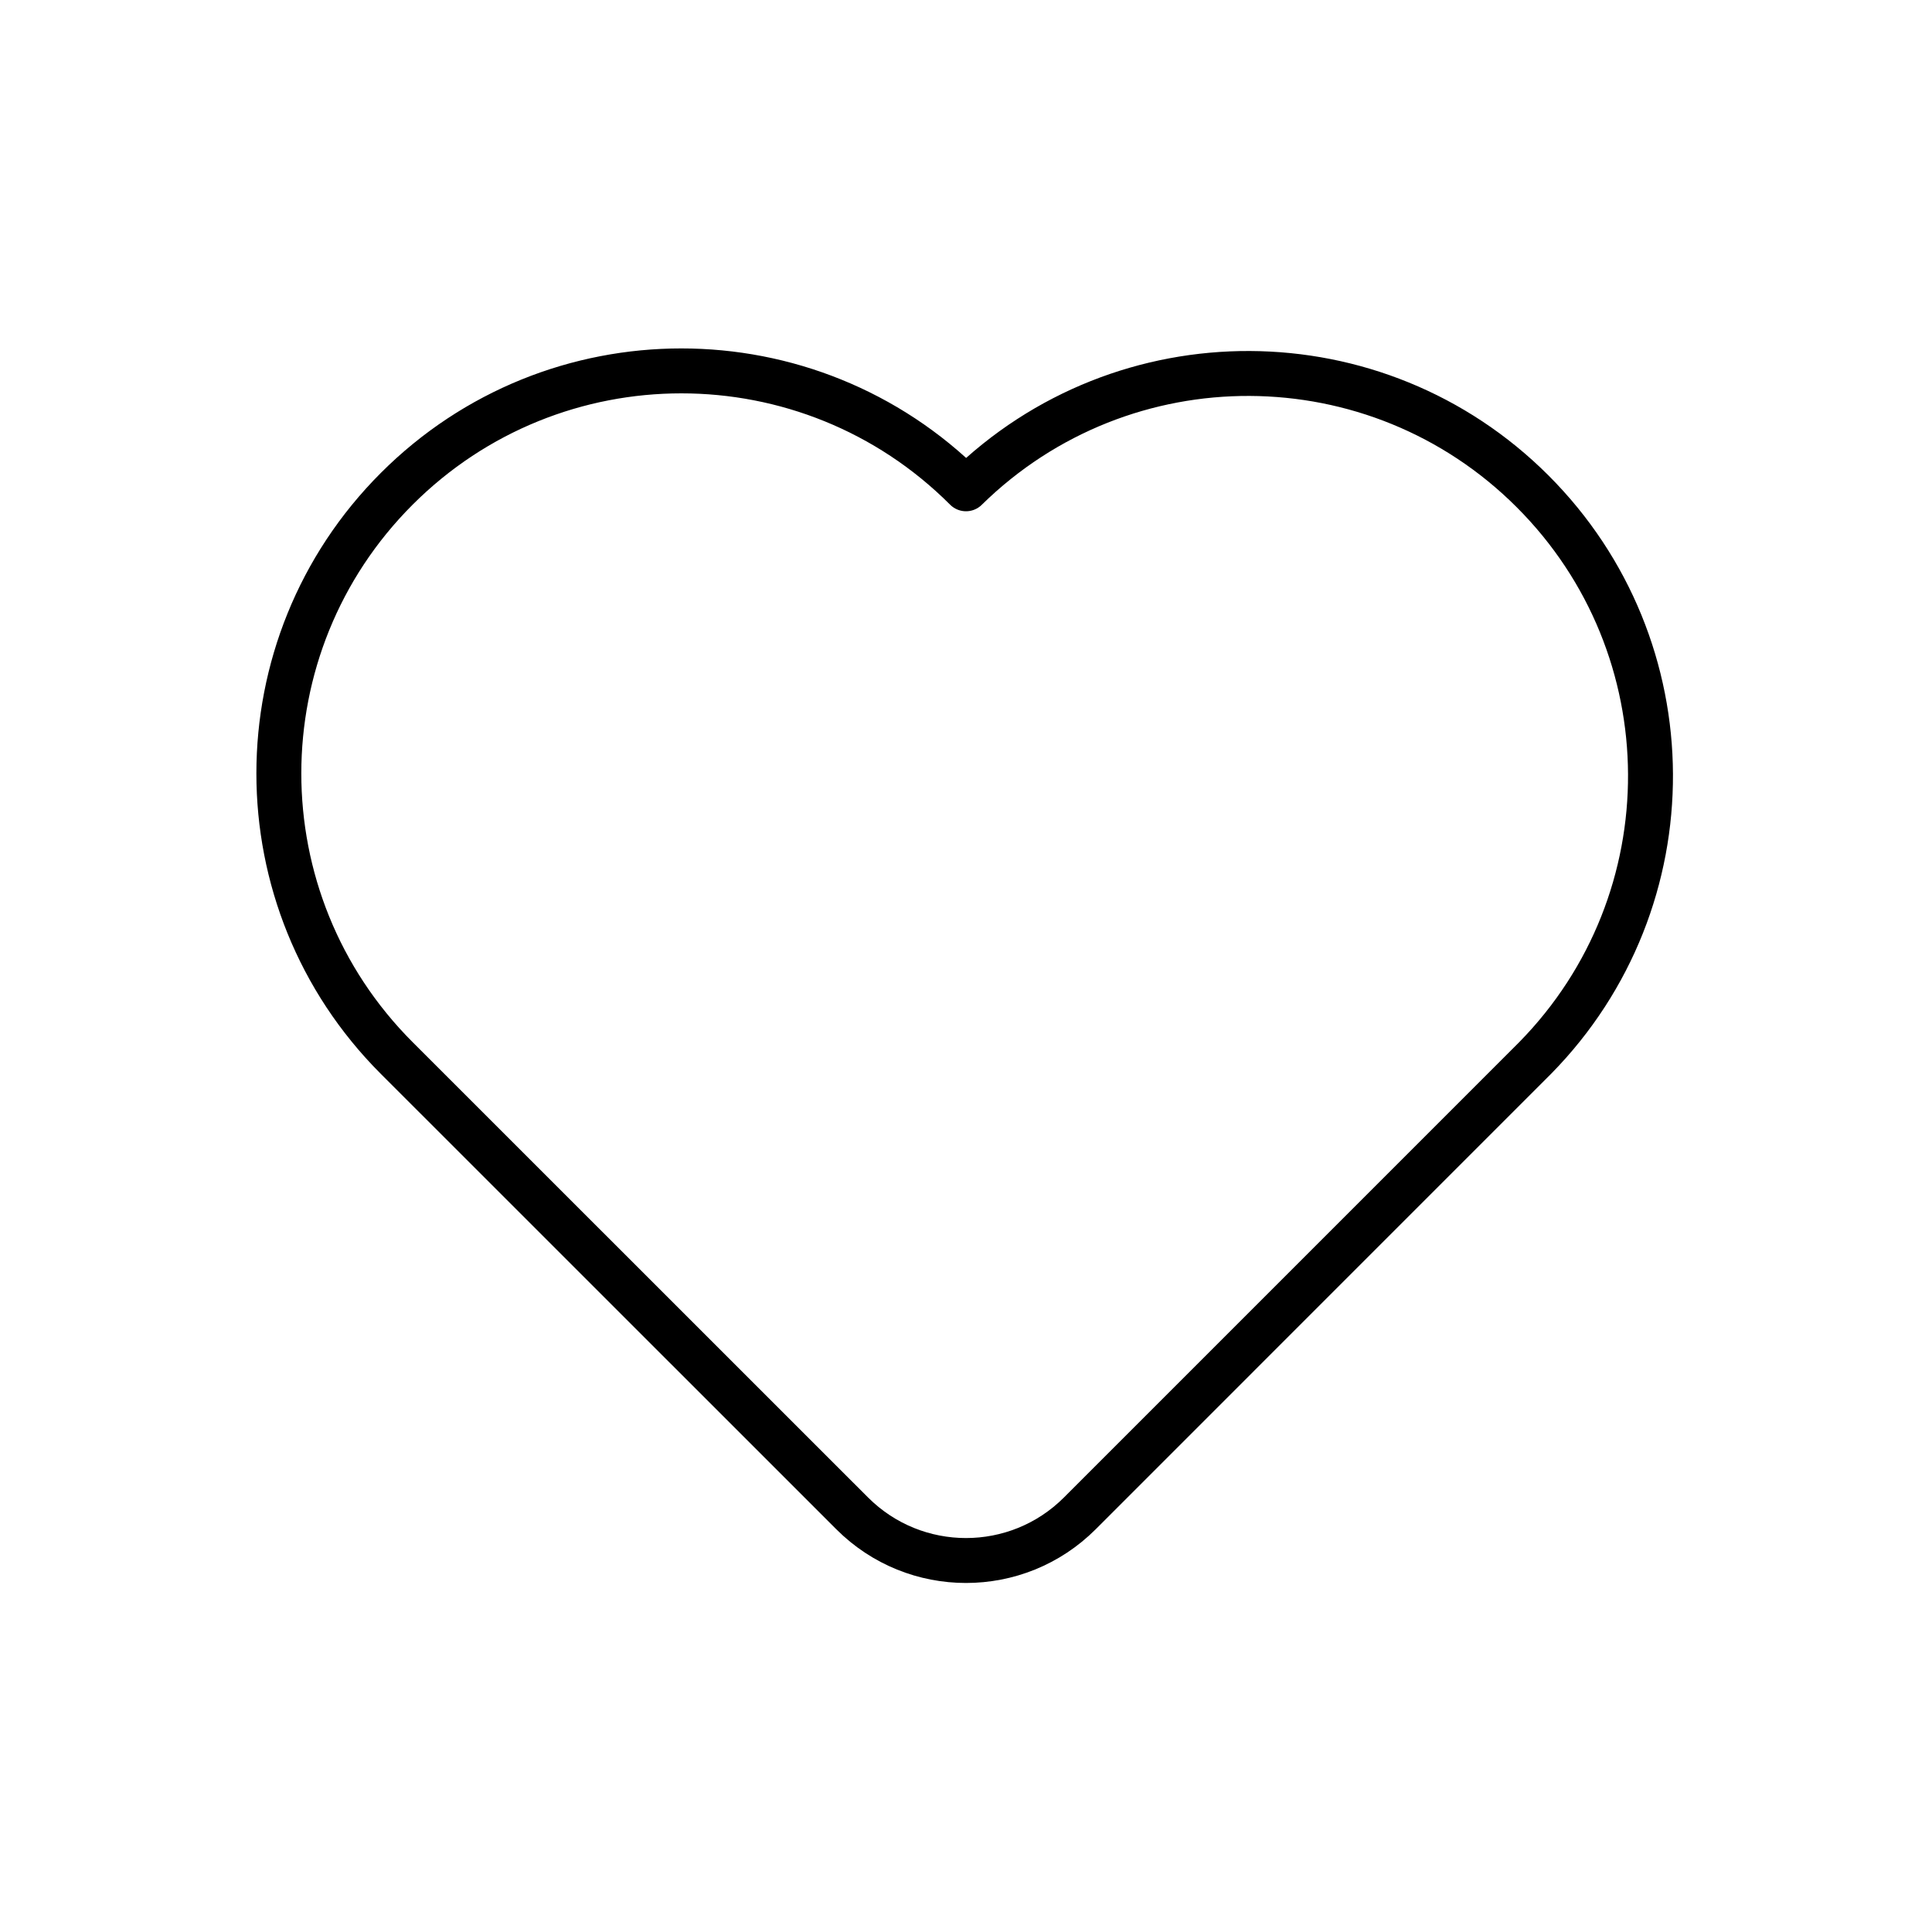
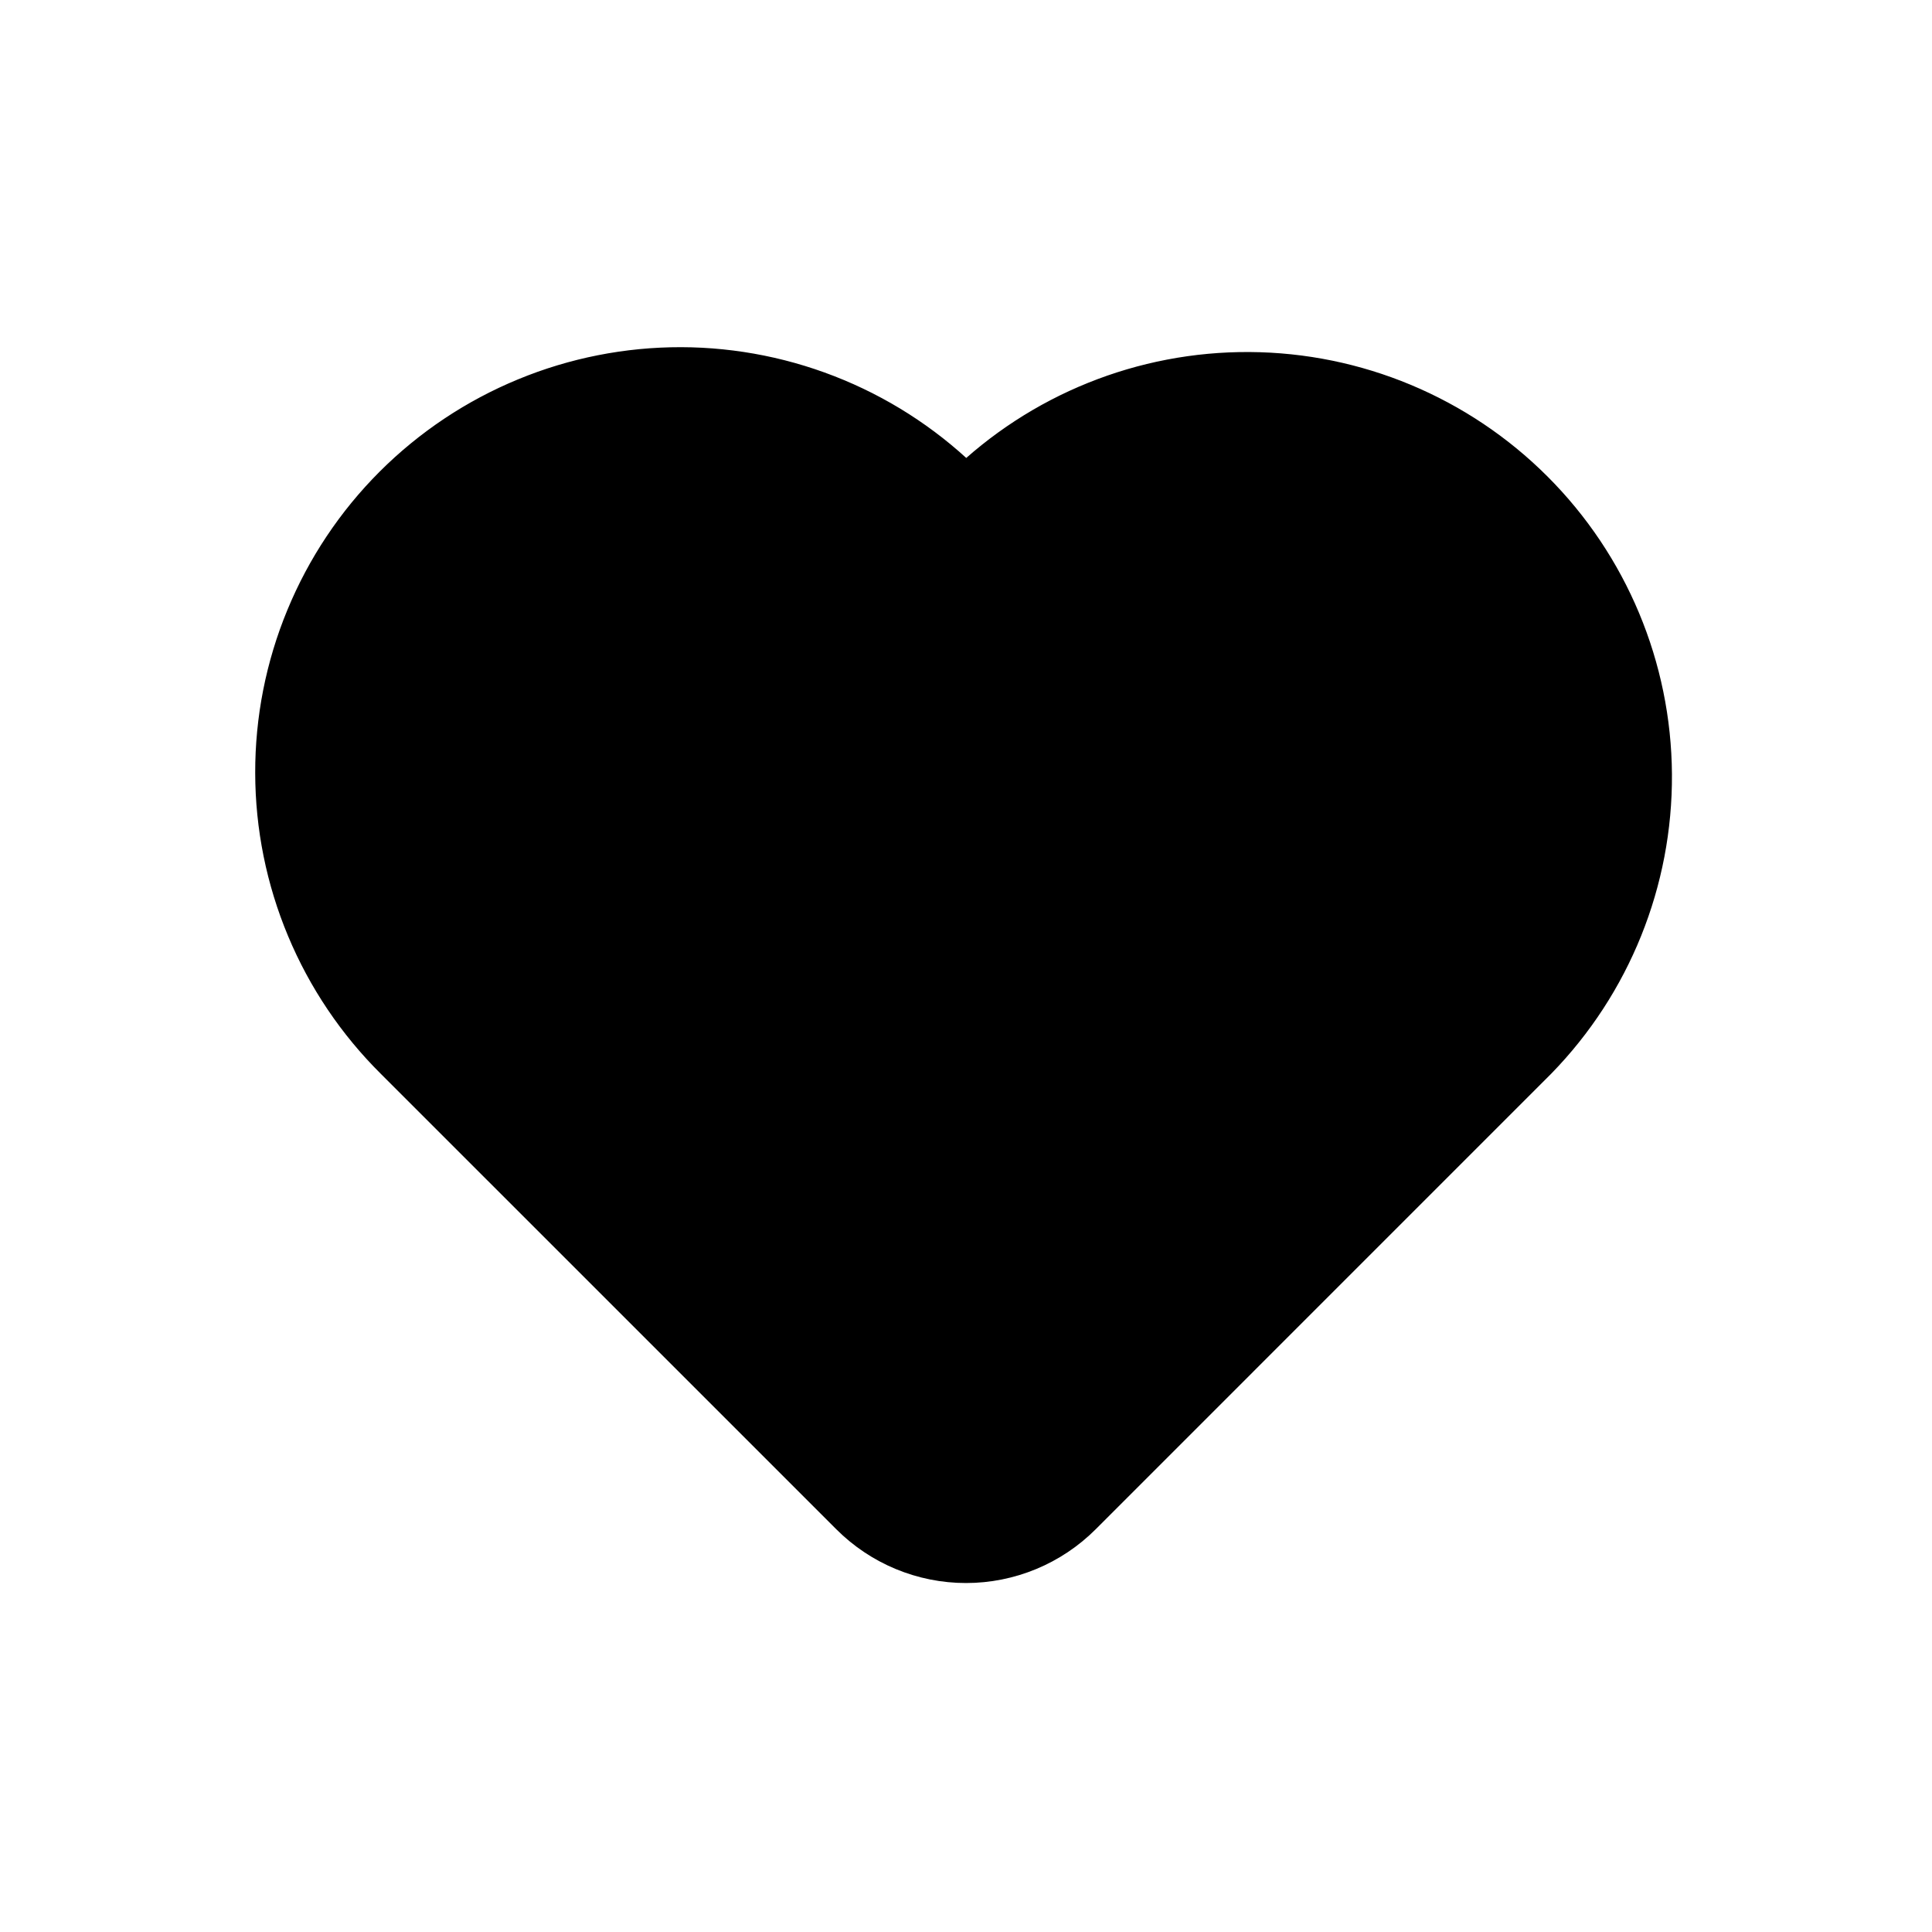
- <svg xmlns="http://www.w3.org/2000/svg" width="43" height="43" fill="none">
-   <path stroke="#000" stroke-linecap="round" stroke-linejoin="round" d="M34.169 23.546 24.033 33.683a3.583 3.583 0 0 1-5.066 0L8.83 23.548A8.957 8.957 0 1 1 21.5 10.879a8.958 8.958 0 0 1 12.669 12.667" />
+ <svg xmlns="http://www.w3.org/2000/svg" width="43" height="43" viewBox="0 0 43 43">
+   <path d="M34.169 23.546L24.033 33.683C23.361 34.355 22.45 34.733 21.5 34.733C20.55 34.733 19.639 34.355 18.967 33.683L8.831 23.548C7.993 22.717 7.328 21.73 6.873 20.641C6.418 19.553 6.182 18.385 6.18 17.205C6.177 16.026 6.407 14.857 6.858 13.767C7.308 12.676 7.969 11.685 8.803 10.851C9.638 10.017 10.628 9.356 11.719 8.906C12.809 8.455 13.978 8.225 15.158 8.227C16.337 8.23 17.505 8.466 18.593 8.921C19.682 9.376 20.669 10.041 21.5 10.879C23.187 9.234 25.454 8.32 27.81 8.335C30.166 8.349 32.422 9.292 34.088 10.958C35.755 12.624 36.697 14.879 36.712 17.235C36.727 19.592 35.814 21.859 34.169 23.546Z" stroke="black" stroke-linecap="round" stroke-linejoin="round" />
</svg>
